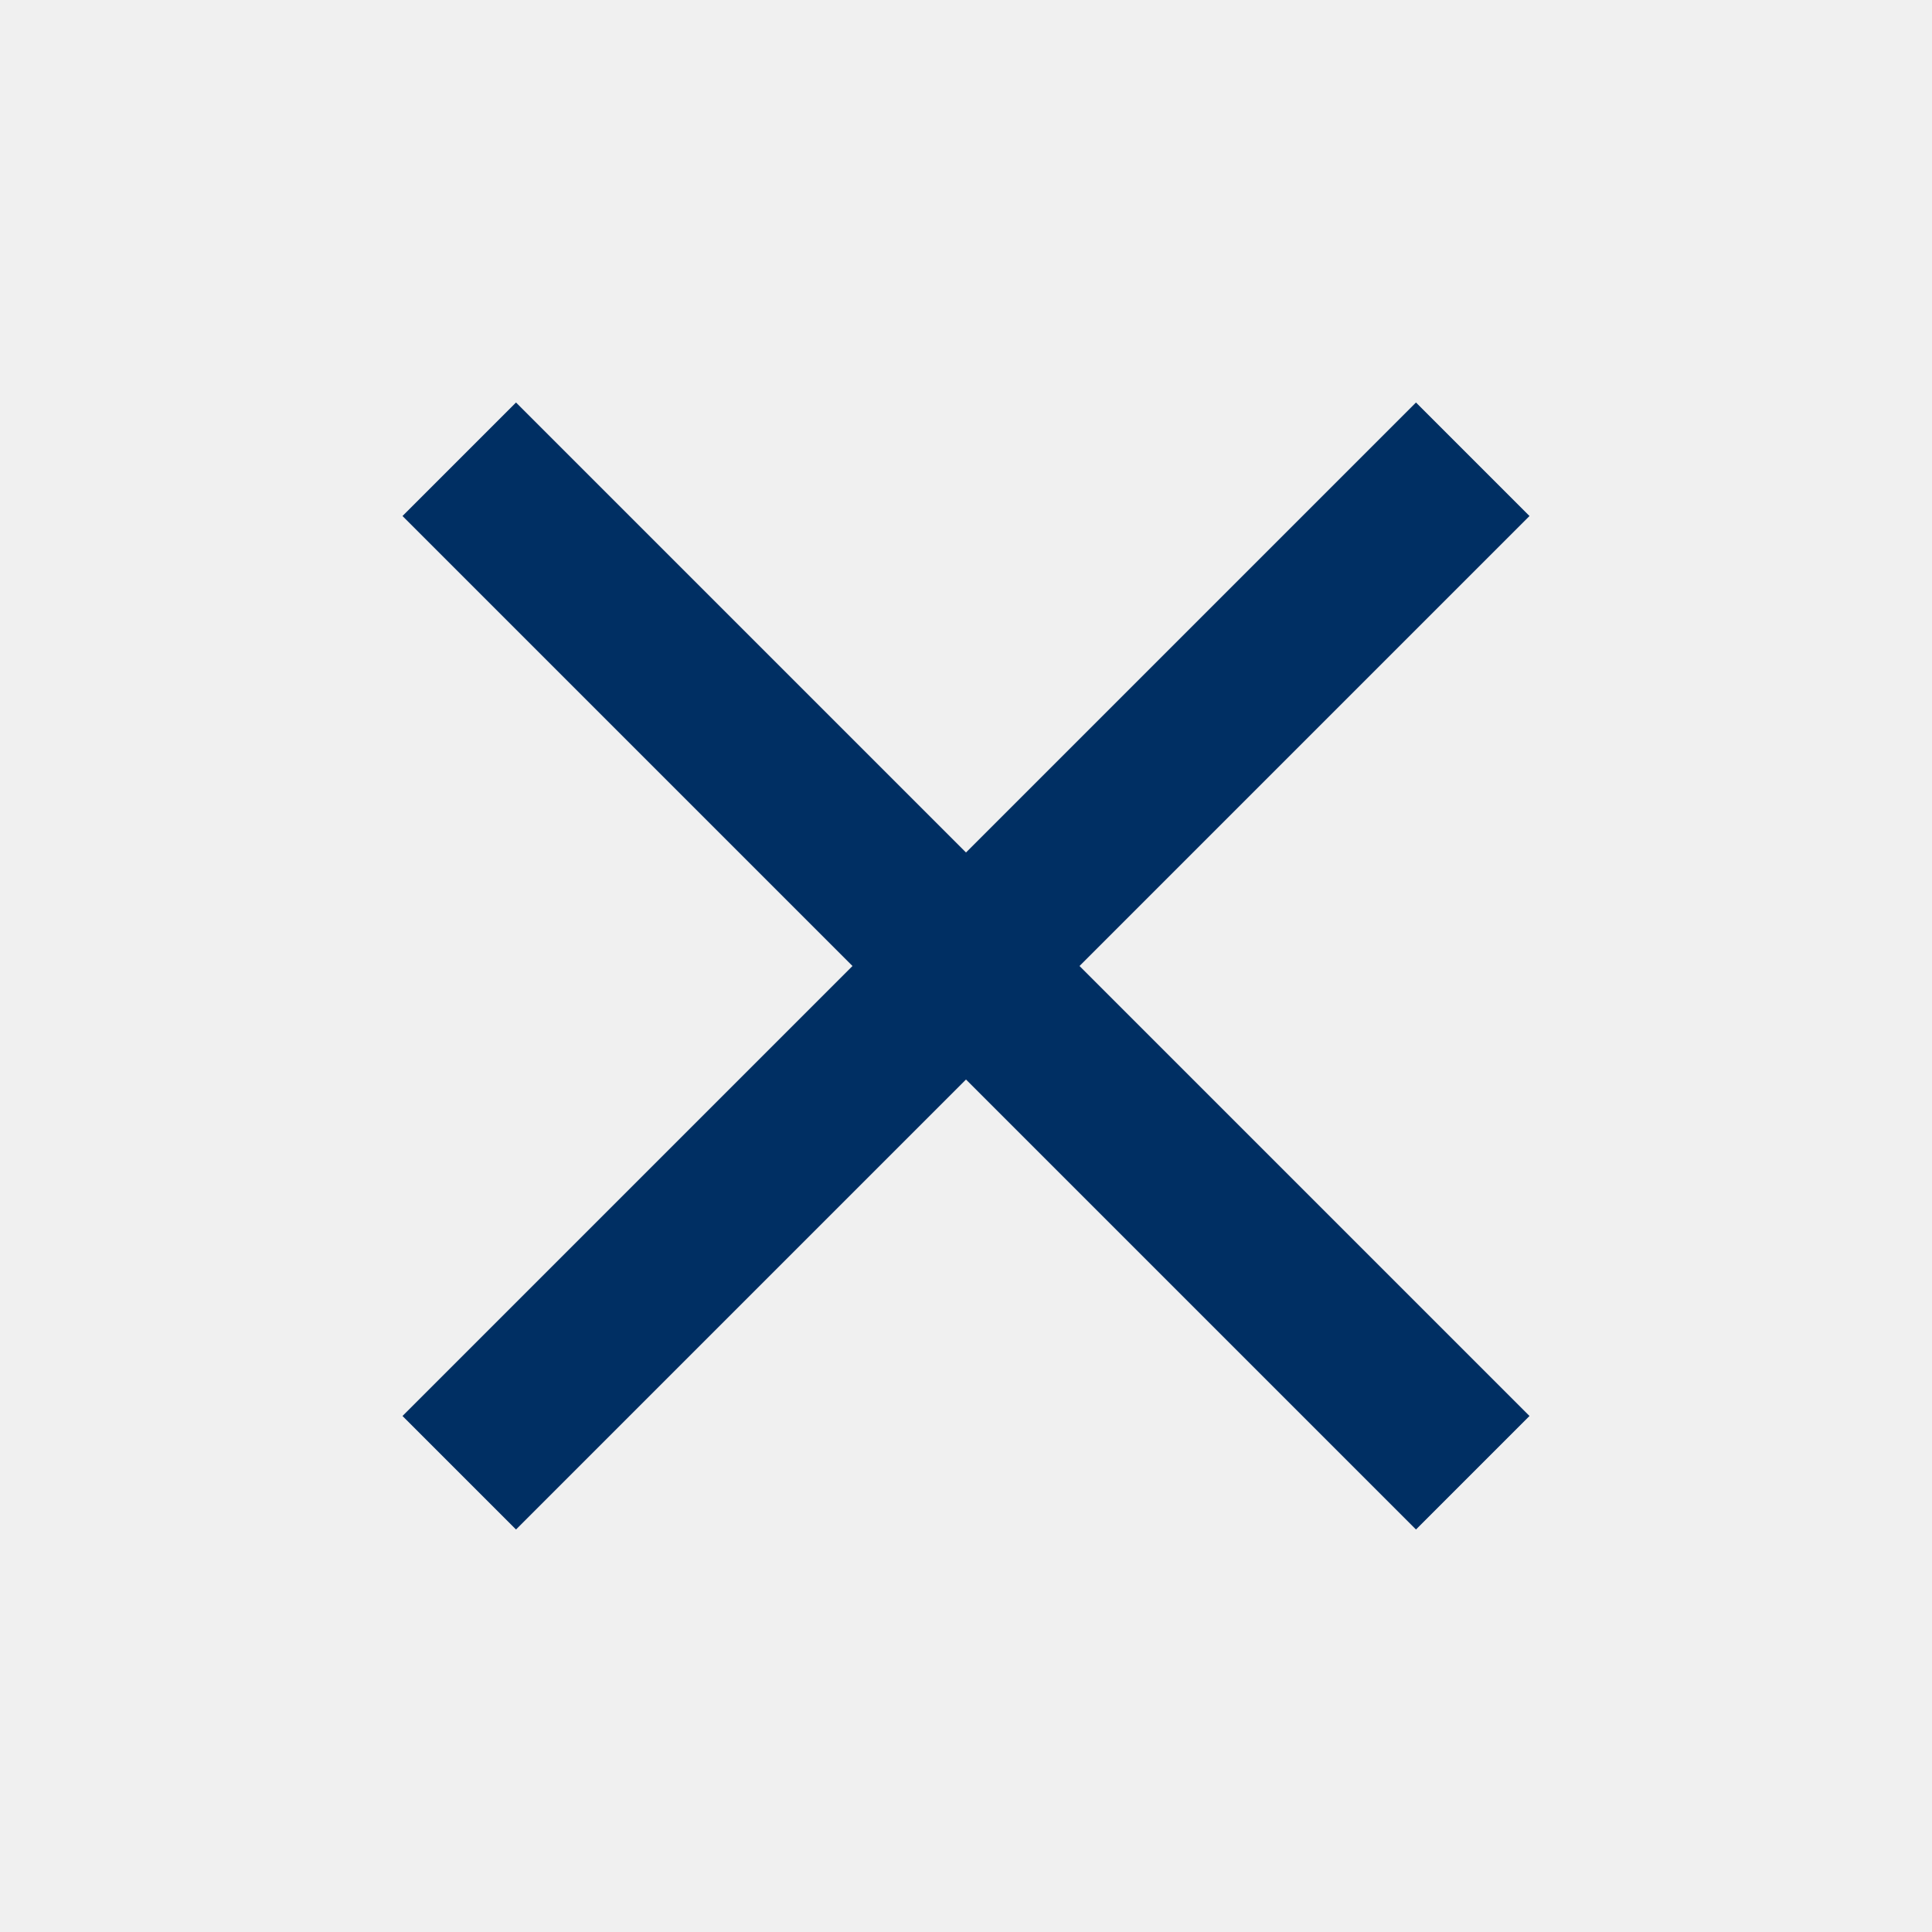
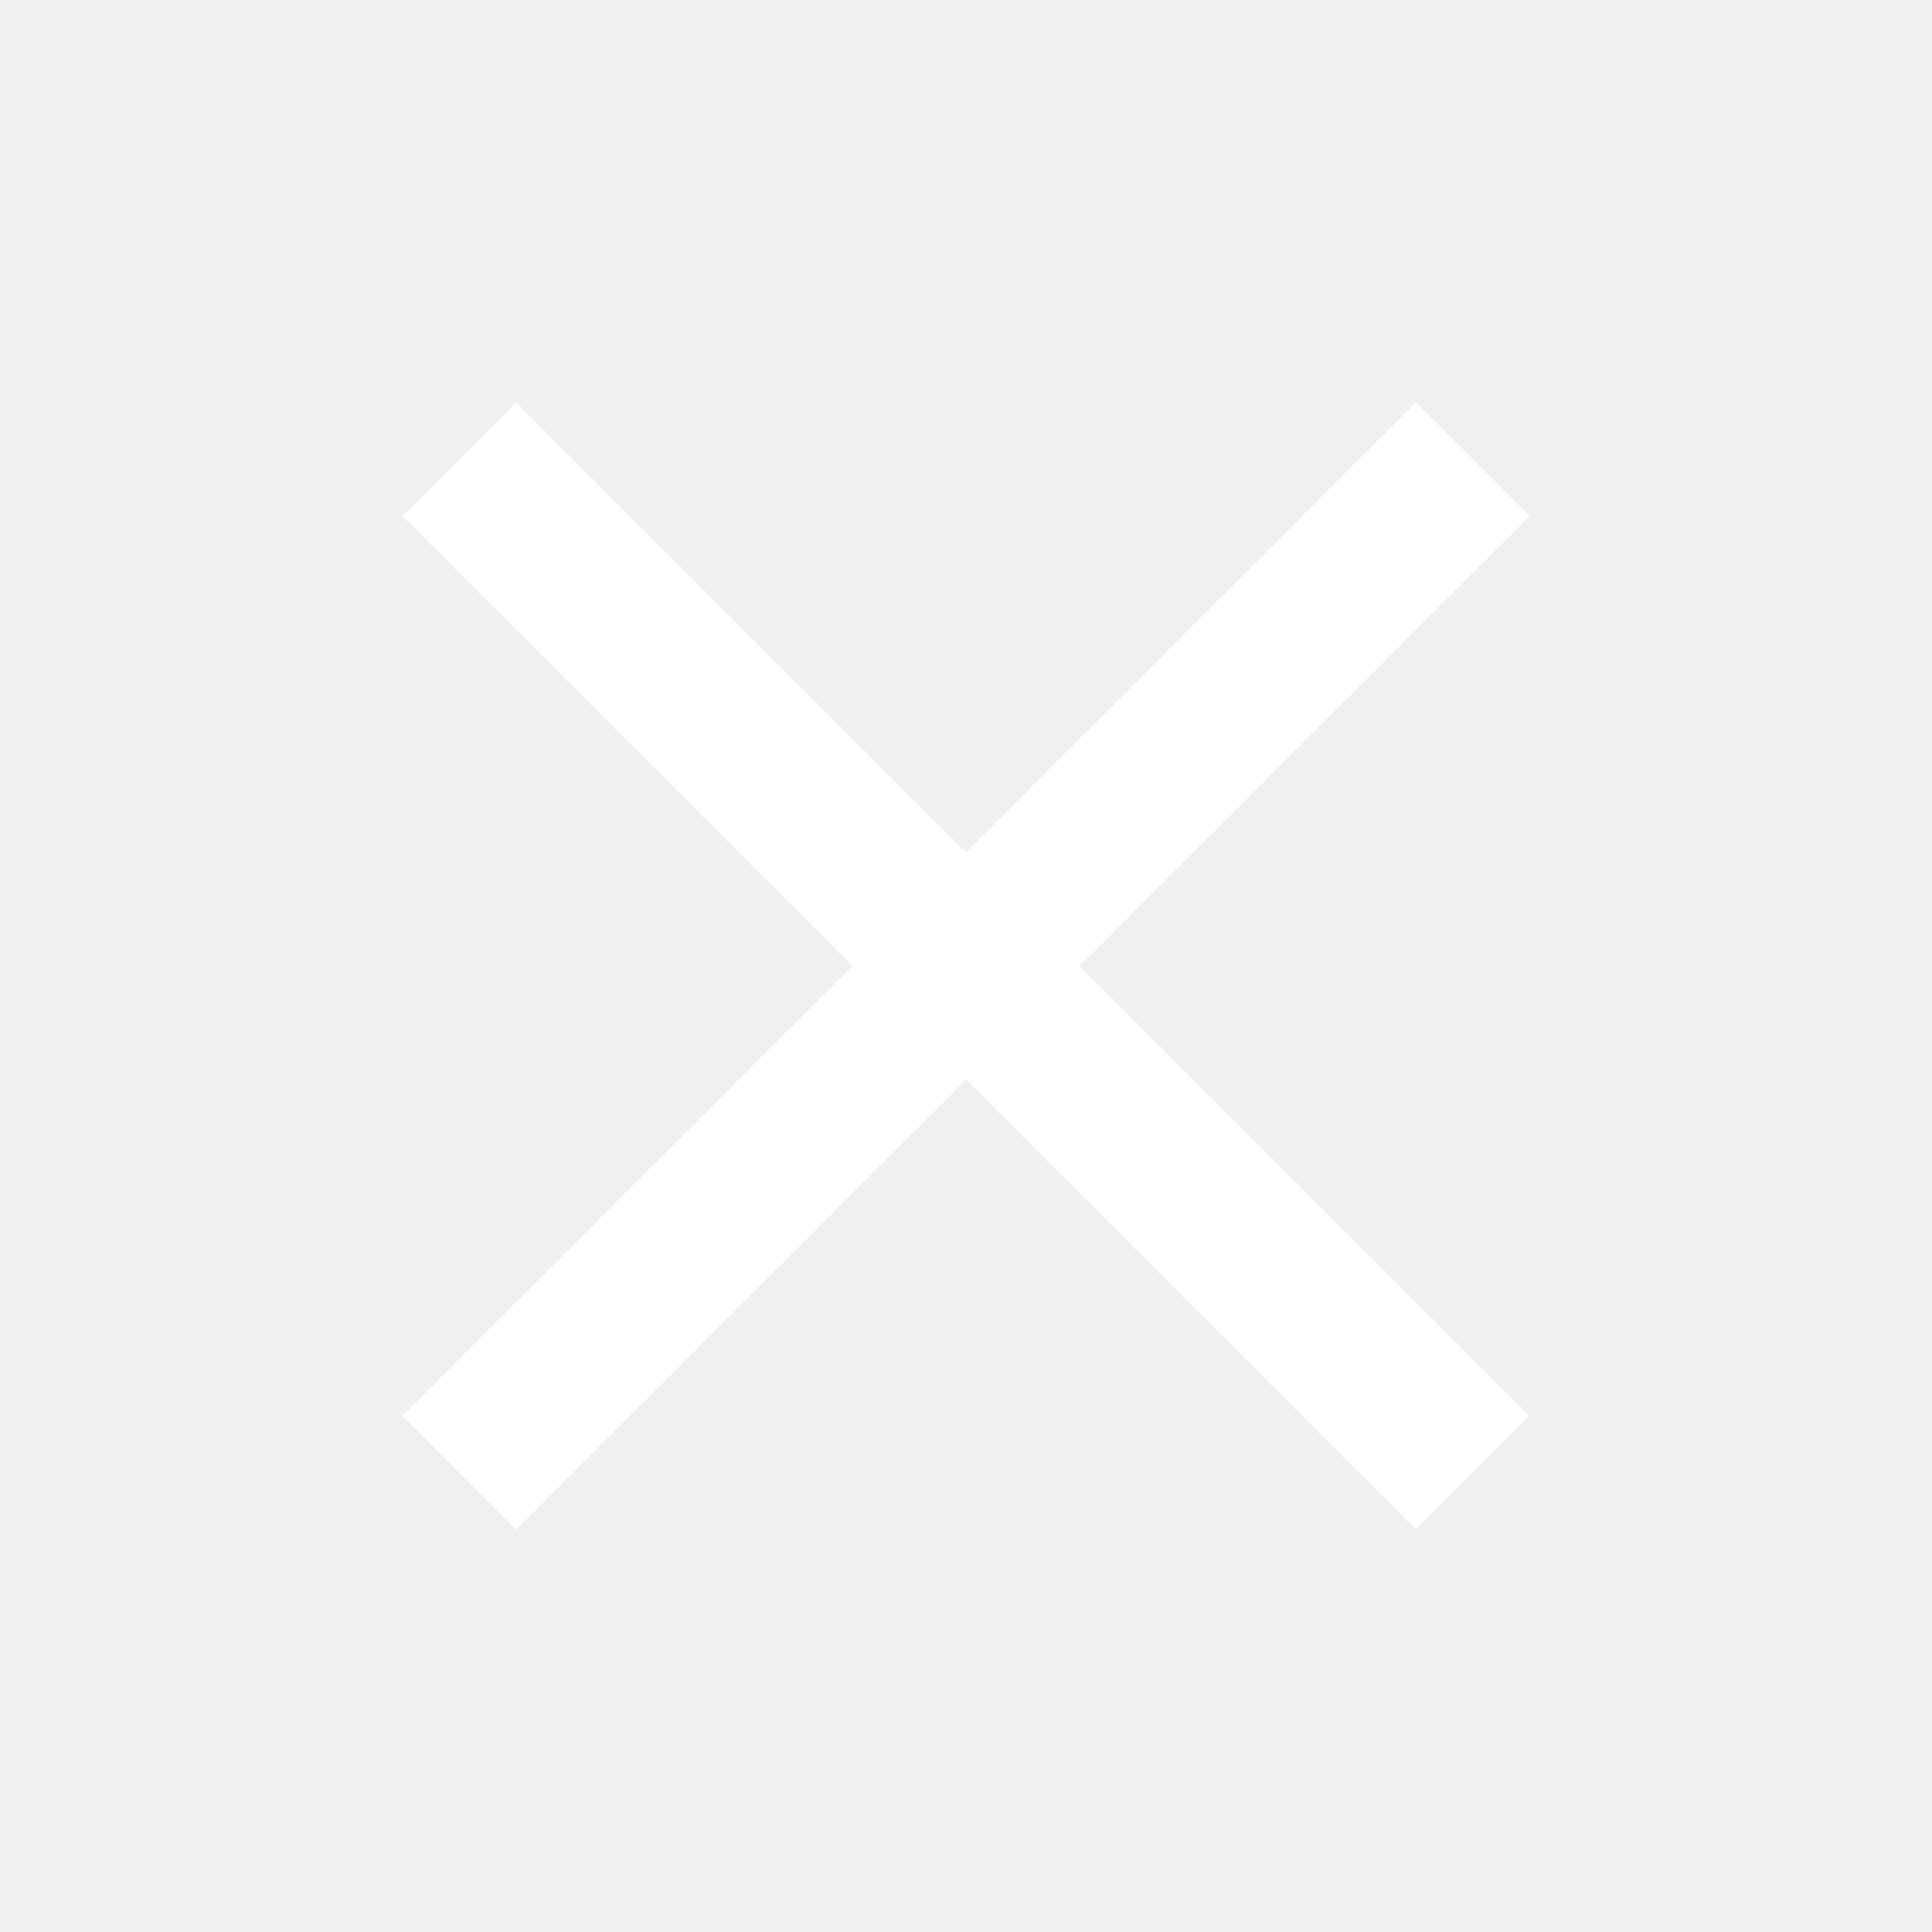
- <svg xmlns="http://www.w3.org/2000/svg" fill="#002F63" height="48" viewBox="0 0 24 24" width="48">
+ <svg xmlns="http://www.w3.org/2000/svg" fill="#FFFFFF" height="48" viewBox="0 0 24 24" width="48">
  <path d="M19 6.41L17.59 5 12 10.59 6.41 5 5 6.41 10.59 12 5 17.59 6.41 19 12 13.41 17.59 19 19 17.59 13.41 12z" />
  <path d="M0 0h24v24H0z" fill="none" />
</svg>
